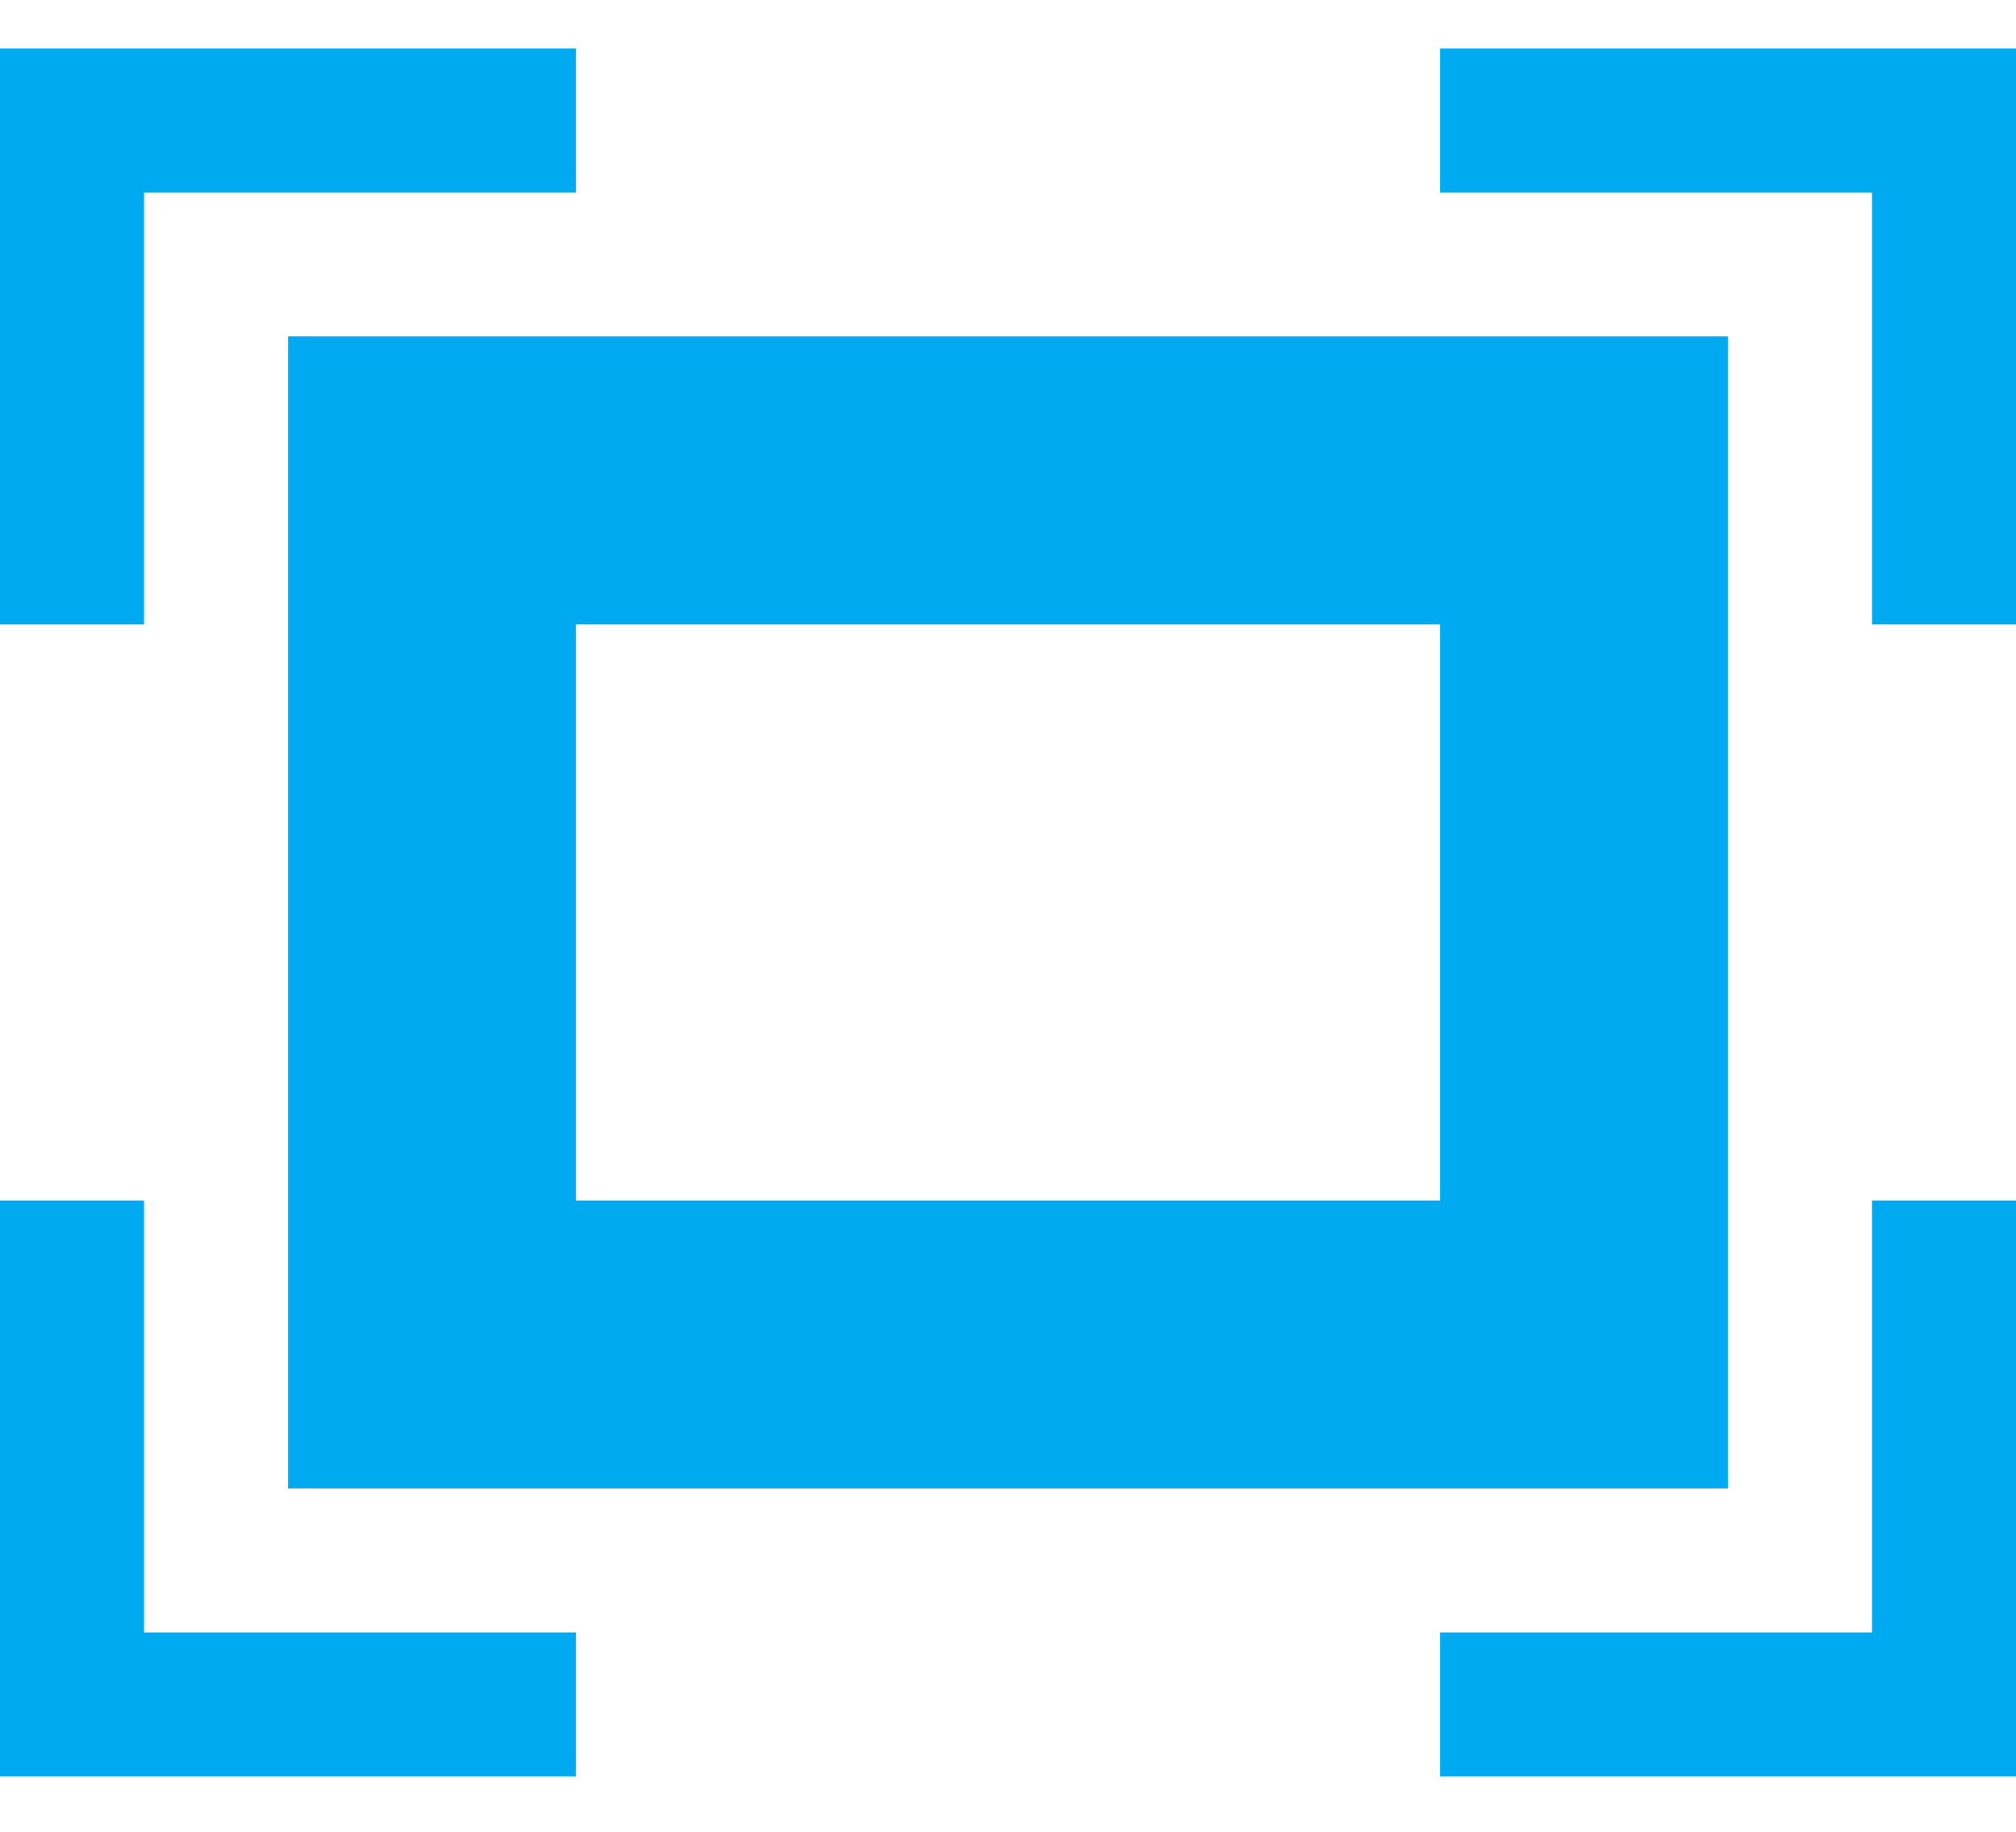
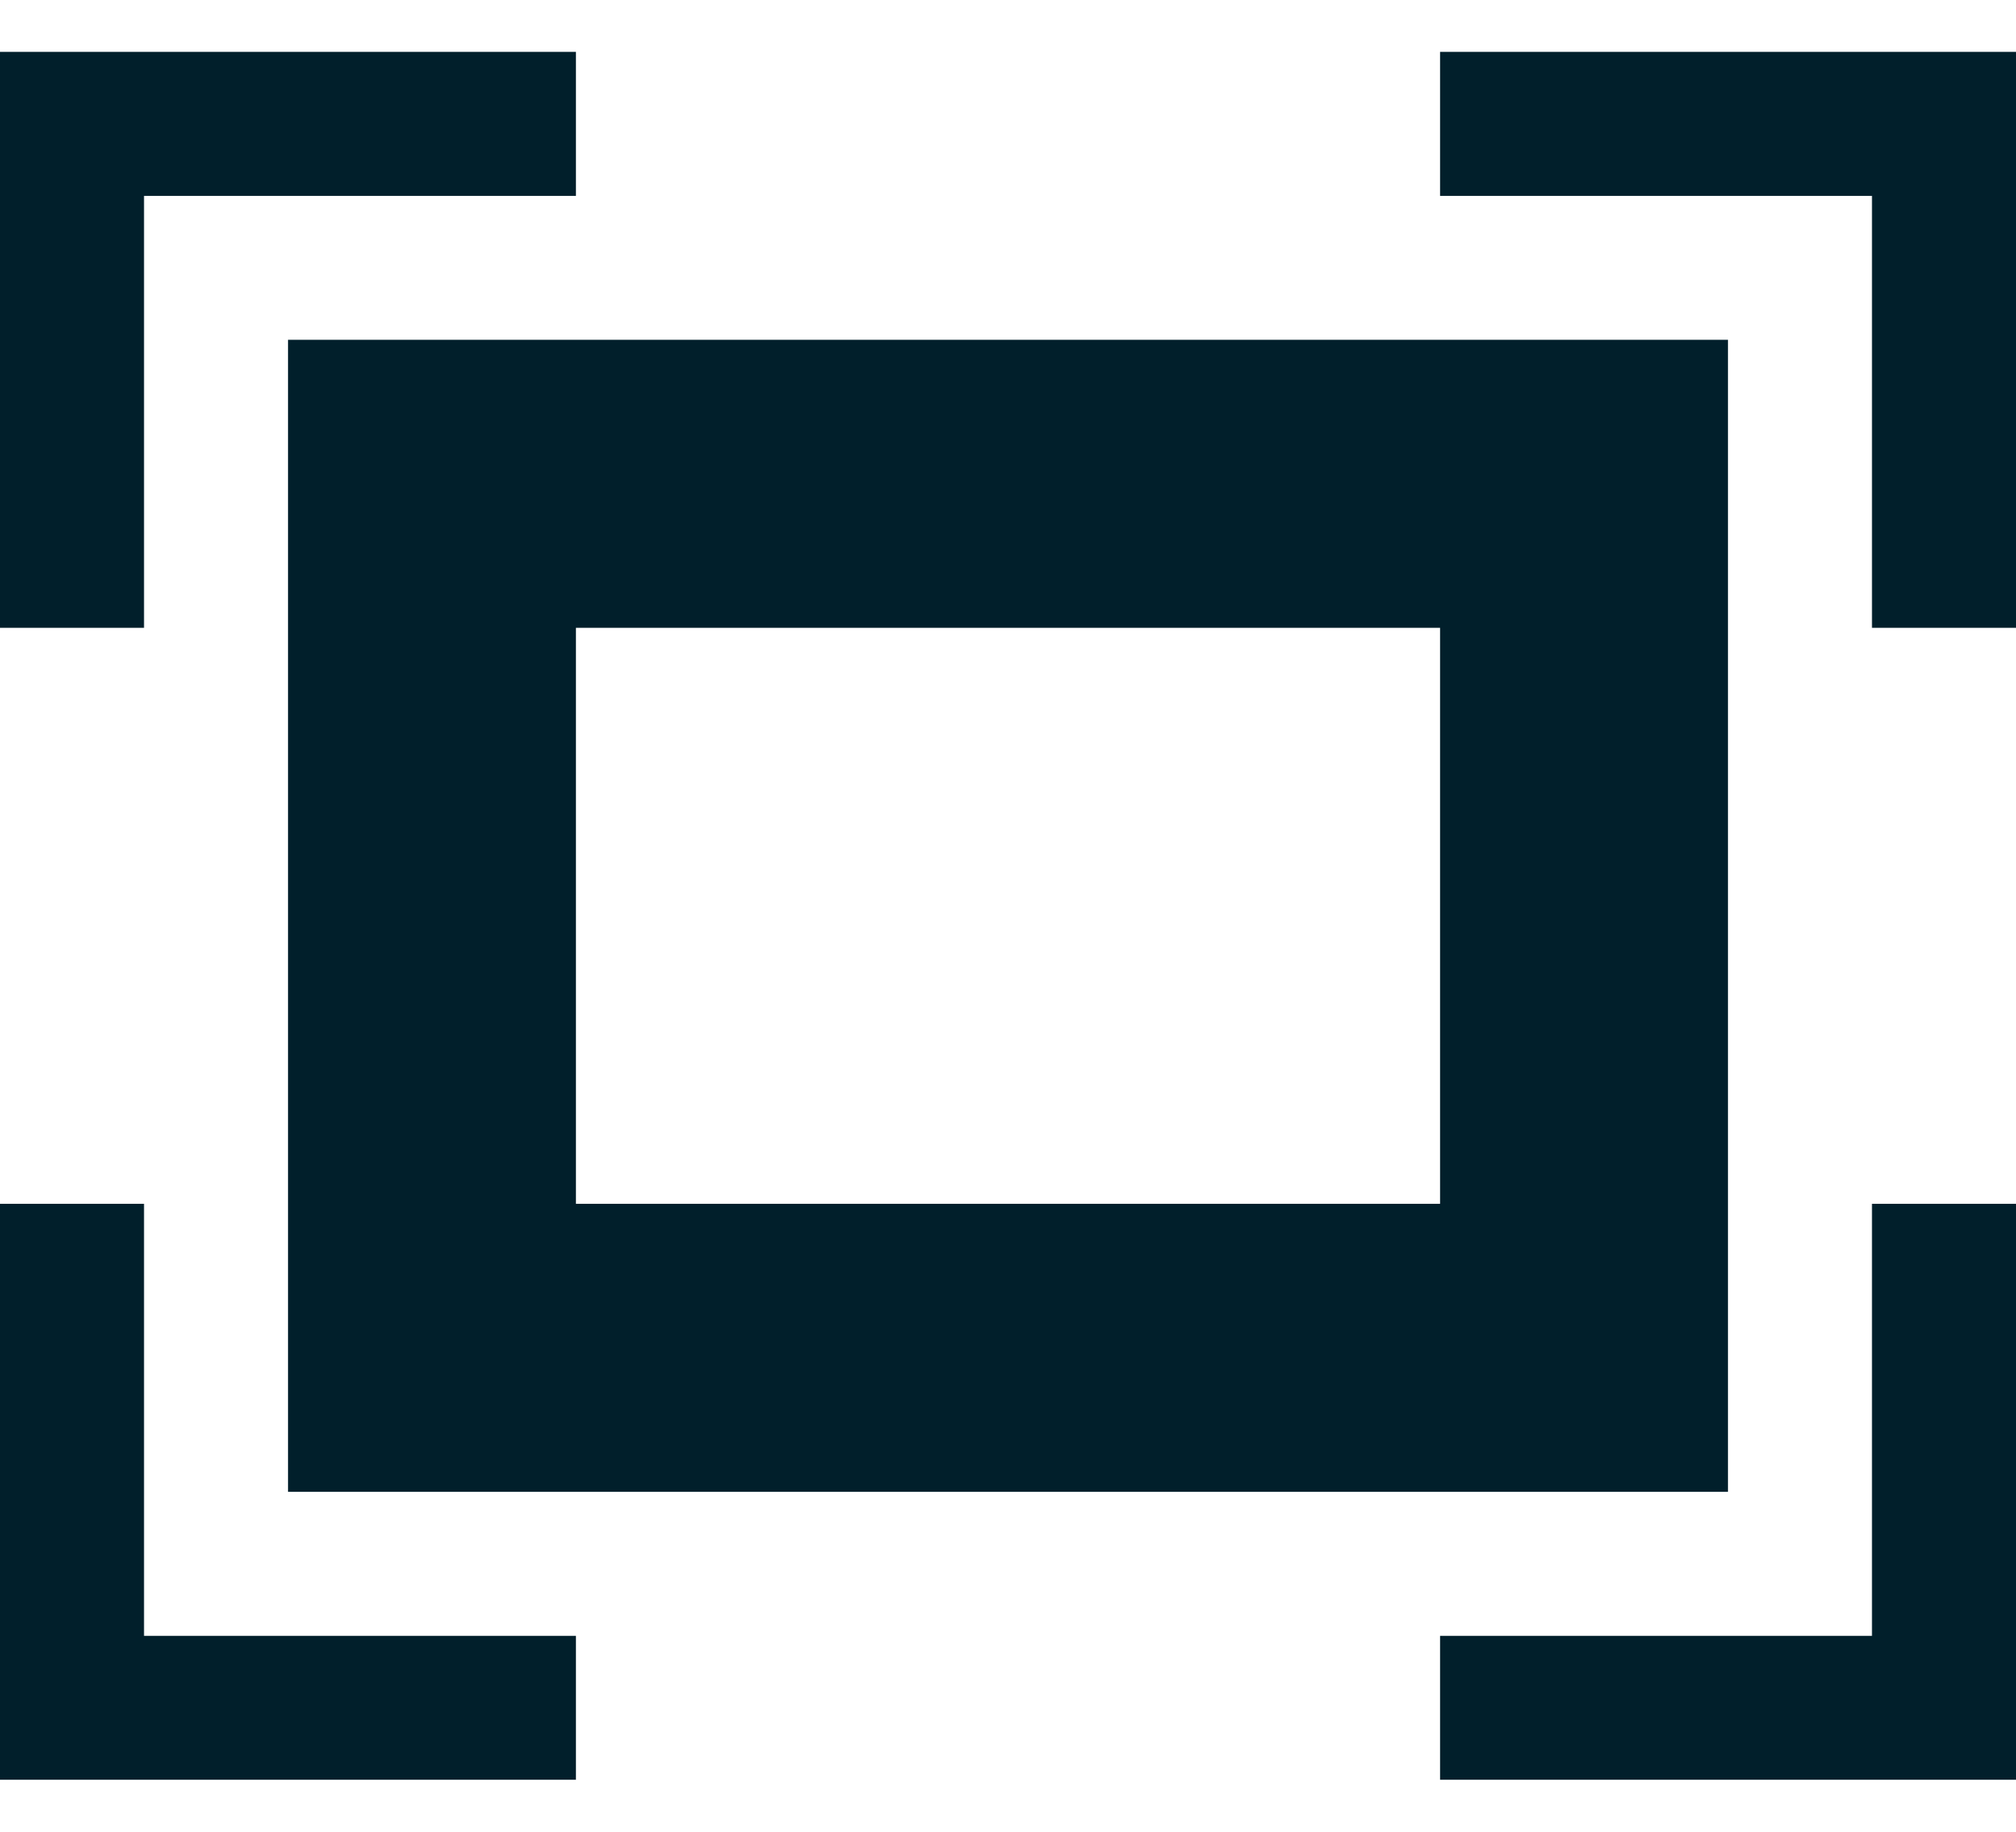
- <svg xmlns="http://www.w3.org/2000/svg" version="1.1" id="Layer_1" x="0px" y="0px" width="895.875px" height="814px" viewBox="0 106.5 895.875 814" enable-background="new 0 106.5 895.875 814" xml:space="preserve">
-   <path fill="#00AAF1" d="M128,768h639.875V256H128V768z M255.938,384h384v256h-384V384L255.938,384z M64,192.062h191.938v-64H0V384  h64V192.062z M64,640H0v255.938h255.938V832H64V640z M639.938,128.062v64h191.938V384h64V128.062H639.938z M831.875,832H639.938  v63.938h255.938V640h-64L831.875,832L831.875,832z" />
+ <svg xmlns="http://www.w3.org/2000/svg" version="1.1" id="Layer_1" x="0px" y="0px" width="895.875px" height="814px" viewBox="0 0 895.875 814" enable-background="new 0 0 895.875 814" xml:space="preserve">
+   <path fill="#011F2B" d="M128,663h639.875V151H128V663z M255.938,279h384v256h-384V279L255.938,279z M64,87.062h191.938v-64H0V279h64  V87.062z M64,535H0v255.938h255.938V727H64V535z M639.938,23.062v64h191.938V279h64V23.062H639.938z M831.875,727H639.938v63.938  h255.938V535h-64L831.875,727L831.875,727z" />
</svg>
